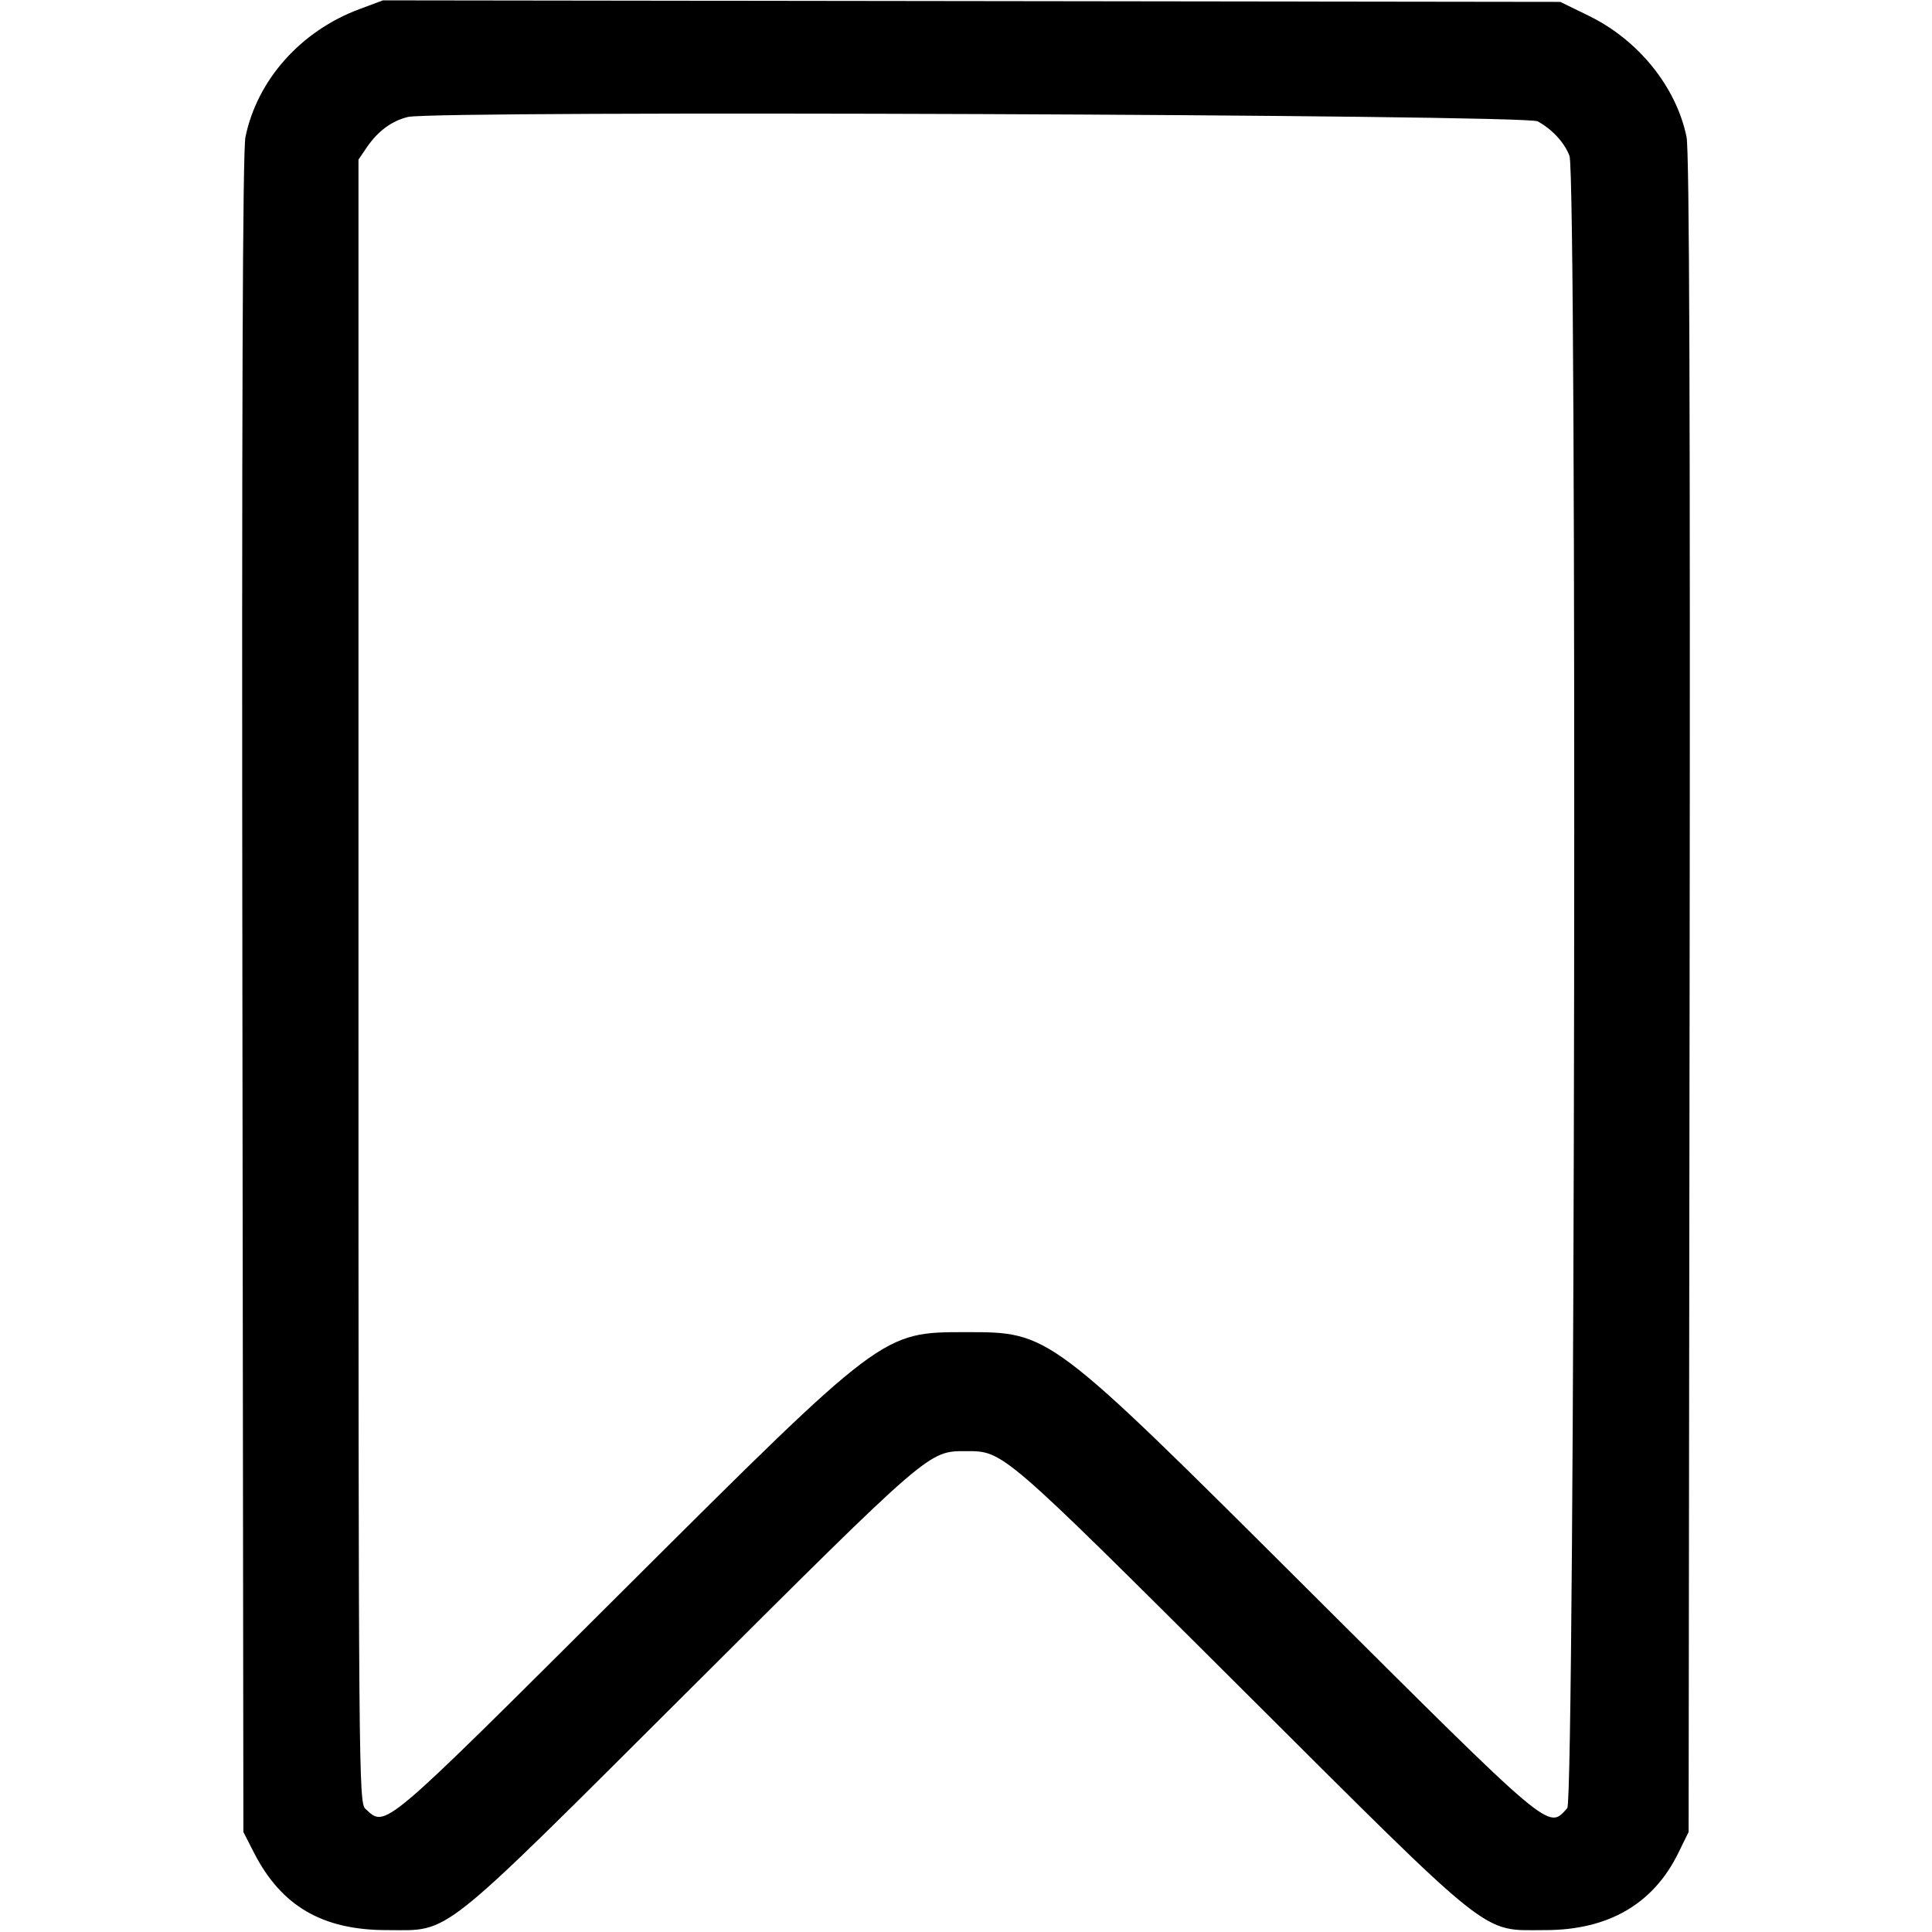
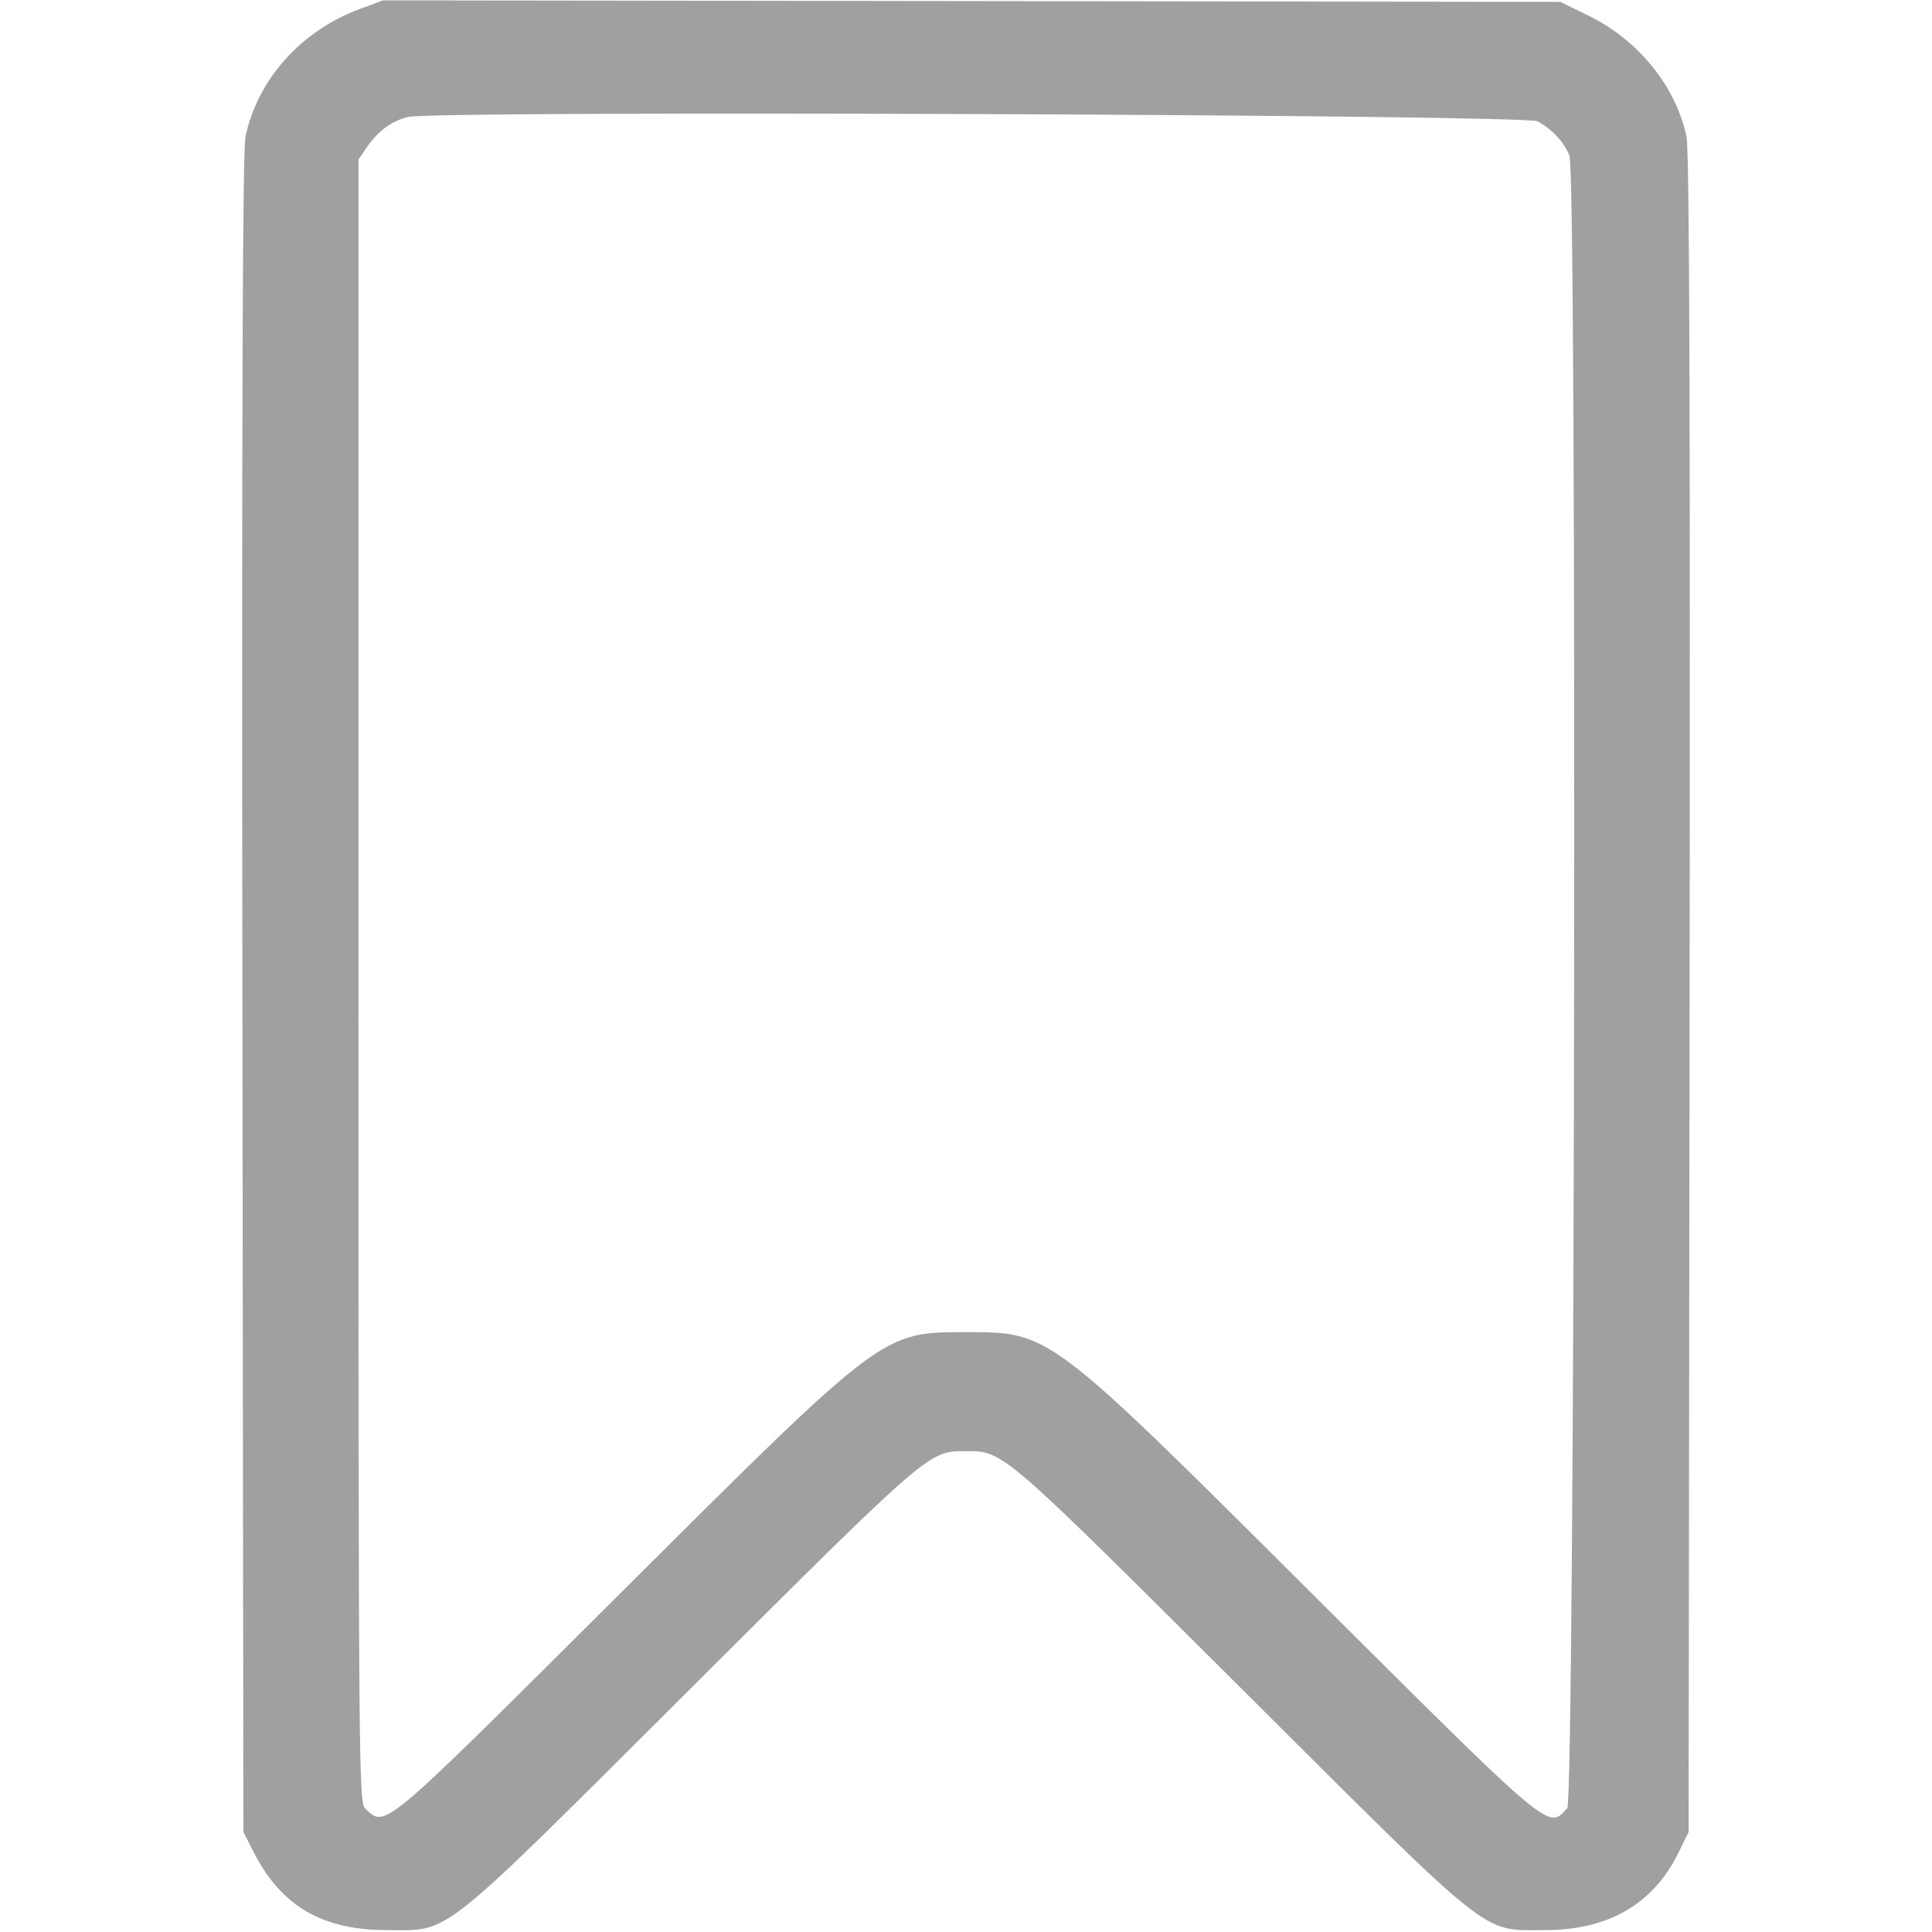
- <svg xmlns="http://www.w3.org/2000/svg" id="svg" version="1.1" xmlnsXlink="http://www.w3.org/1999/xlink" width="400" height="400" viewBox="0, 0, 400,400">
-   <g id="svgg">
-     <path id="path0" d="M74.396 1.897 C 62.280 6.411,53.263 16.526,50.821 28.344 C 50.230 31.206,50.040 84.118,50.185 205.859 L 50.391 379.297 52.590 383.594 C 58.243 394.640,66.776 399.611,80.078 399.607 C 93.505 399.602,90.057 402.348,143.359 349.221 C 192.685 300.059,192.239 300.443,200.000 300.443 C 207.753 300.443,207.290 300.044,256.641 349.224 C 309.944 402.343,306.502 399.602,319.922 399.607 C 332.955 399.611,342.277 394.222,347.450 383.692 L 349.609 379.297 349.815 205.859 C 349.960 84.118,349.770 31.206,349.179 28.344 C 347.037 17.977,339.236 8.305,328.963 3.283 L 323.047 0.391 201.172 0.231 L 79.297 0.071 74.396 1.897 M318.359 25.121 C 321.396 26.796,323.903 29.519,324.948 32.277 C 326.527 36.446,326.076 372.599,324.488 374.353 C 320.464 378.799,321.828 379.949,270.737 329.045 C 217.052 275.557,217.386 275.808,200.000 275.808 C 182.614 275.808,182.948 275.557,129.263 329.045 C 78.404 379.717,79.964 378.395,75.647 374.488 C 74.272 373.243,74.219 366.894,74.219 203.119 L 74.219 33.044 75.977 30.461 C 78.230 27.150,81.143 25.008,84.471 24.214 C 90.275 22.830,315.791 23.704,318.359 25.121 " stroke="none" fill="#000000" fill-rule="evenodd" />
+ <svg xmlns="http://www.w3.org/2000/svg" id="SvgjsSvg1087" width="288" height="288" version="1.1" xmlnsXlink="http://www.w3.org/1999/xlink" xmlnsSvgjs="http://svgjs.com/svgjs">
+   <defs id="SvgjsDefs1088" />
+   <g id="SvgjsG1089">
+     <svg width="288" height="288" viewBox="0 0 400 400">
+       <path fill-rule="evenodd" d="M74.396 1.897 C 62.280 6.411,53.263 16.526,50.821 28.344 C 50.230 31.206,50.040 84.118,50.185 205.859 L 50.391 379.297 52.590 383.594 C 58.243 394.640,66.776 399.611,80.078 399.607 C 93.505 399.602,90.057 402.348,143.359 349.221 C 192.685 300.059,192.239 300.443,200.000 300.443 C 207.753 300.443,207.290 300.044,256.641 349.224 C 309.944 402.343,306.502 399.602,319.922 399.607 C 332.955 399.611,342.277 394.222,347.450 383.692 L 349.609 379.297 349.815 205.859 C 349.960 84.118,349.770 31.206,349.179 28.344 C 347.037 17.977,339.236 8.305,328.963 3.283 L 323.047 0.391 201.172 0.231 L 79.297 0.071 74.396 1.897 M318.359 25.121 C 321.396 26.796,323.903 29.519,324.948 32.277 C 326.527 36.446,326.076 372.599,324.488 374.353 C 320.464 378.799,321.828 379.949,270.737 329.045 C 217.052 275.557,217.386 275.808,200.000 275.808 C 182.614 275.808,182.948 275.557,129.263 329.045 C 78.404 379.717,79.964 378.395,75.647 374.488 C 74.272 373.243,74.219 366.894,74.219 203.119 L 74.219 33.044 75.977 30.461 C 78.230 27.150,81.143 25.008,84.471 24.214 C 90.275 22.830,315.791 23.704,318.359 25.121 " fill="#9ea0a2" class="color000 svgShape" />
+     </svg>
  </g>
</svg>
